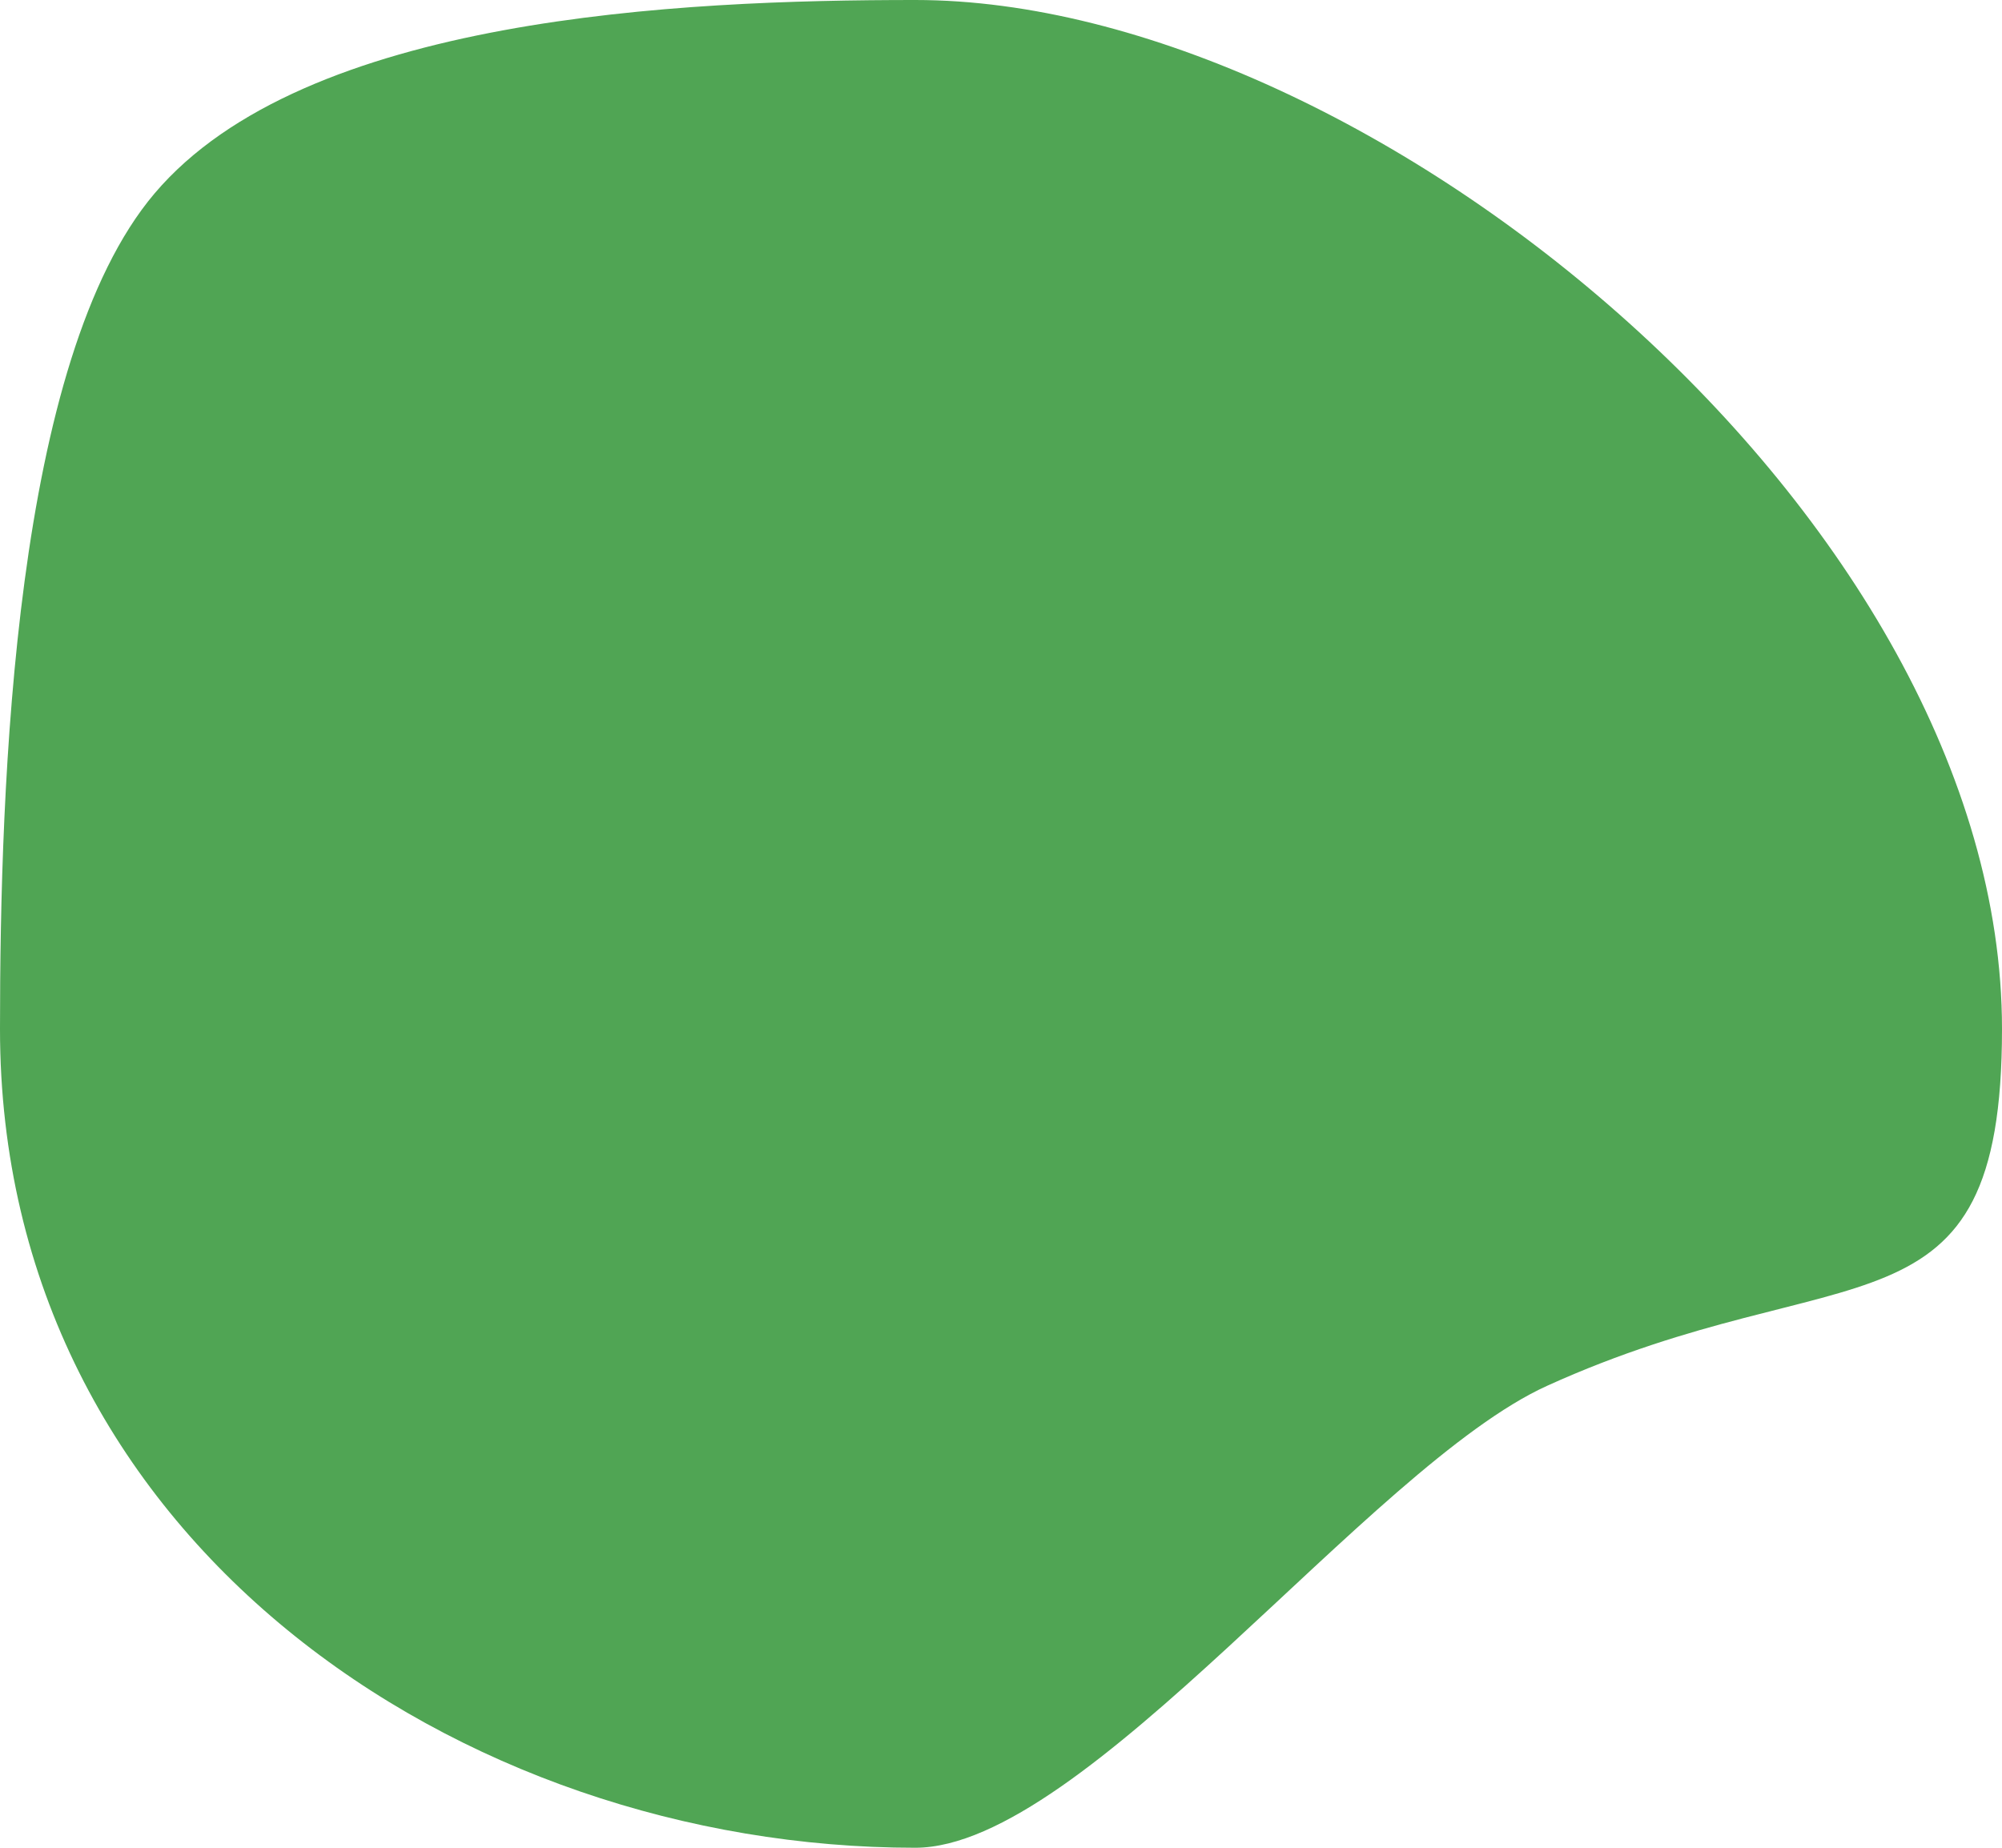
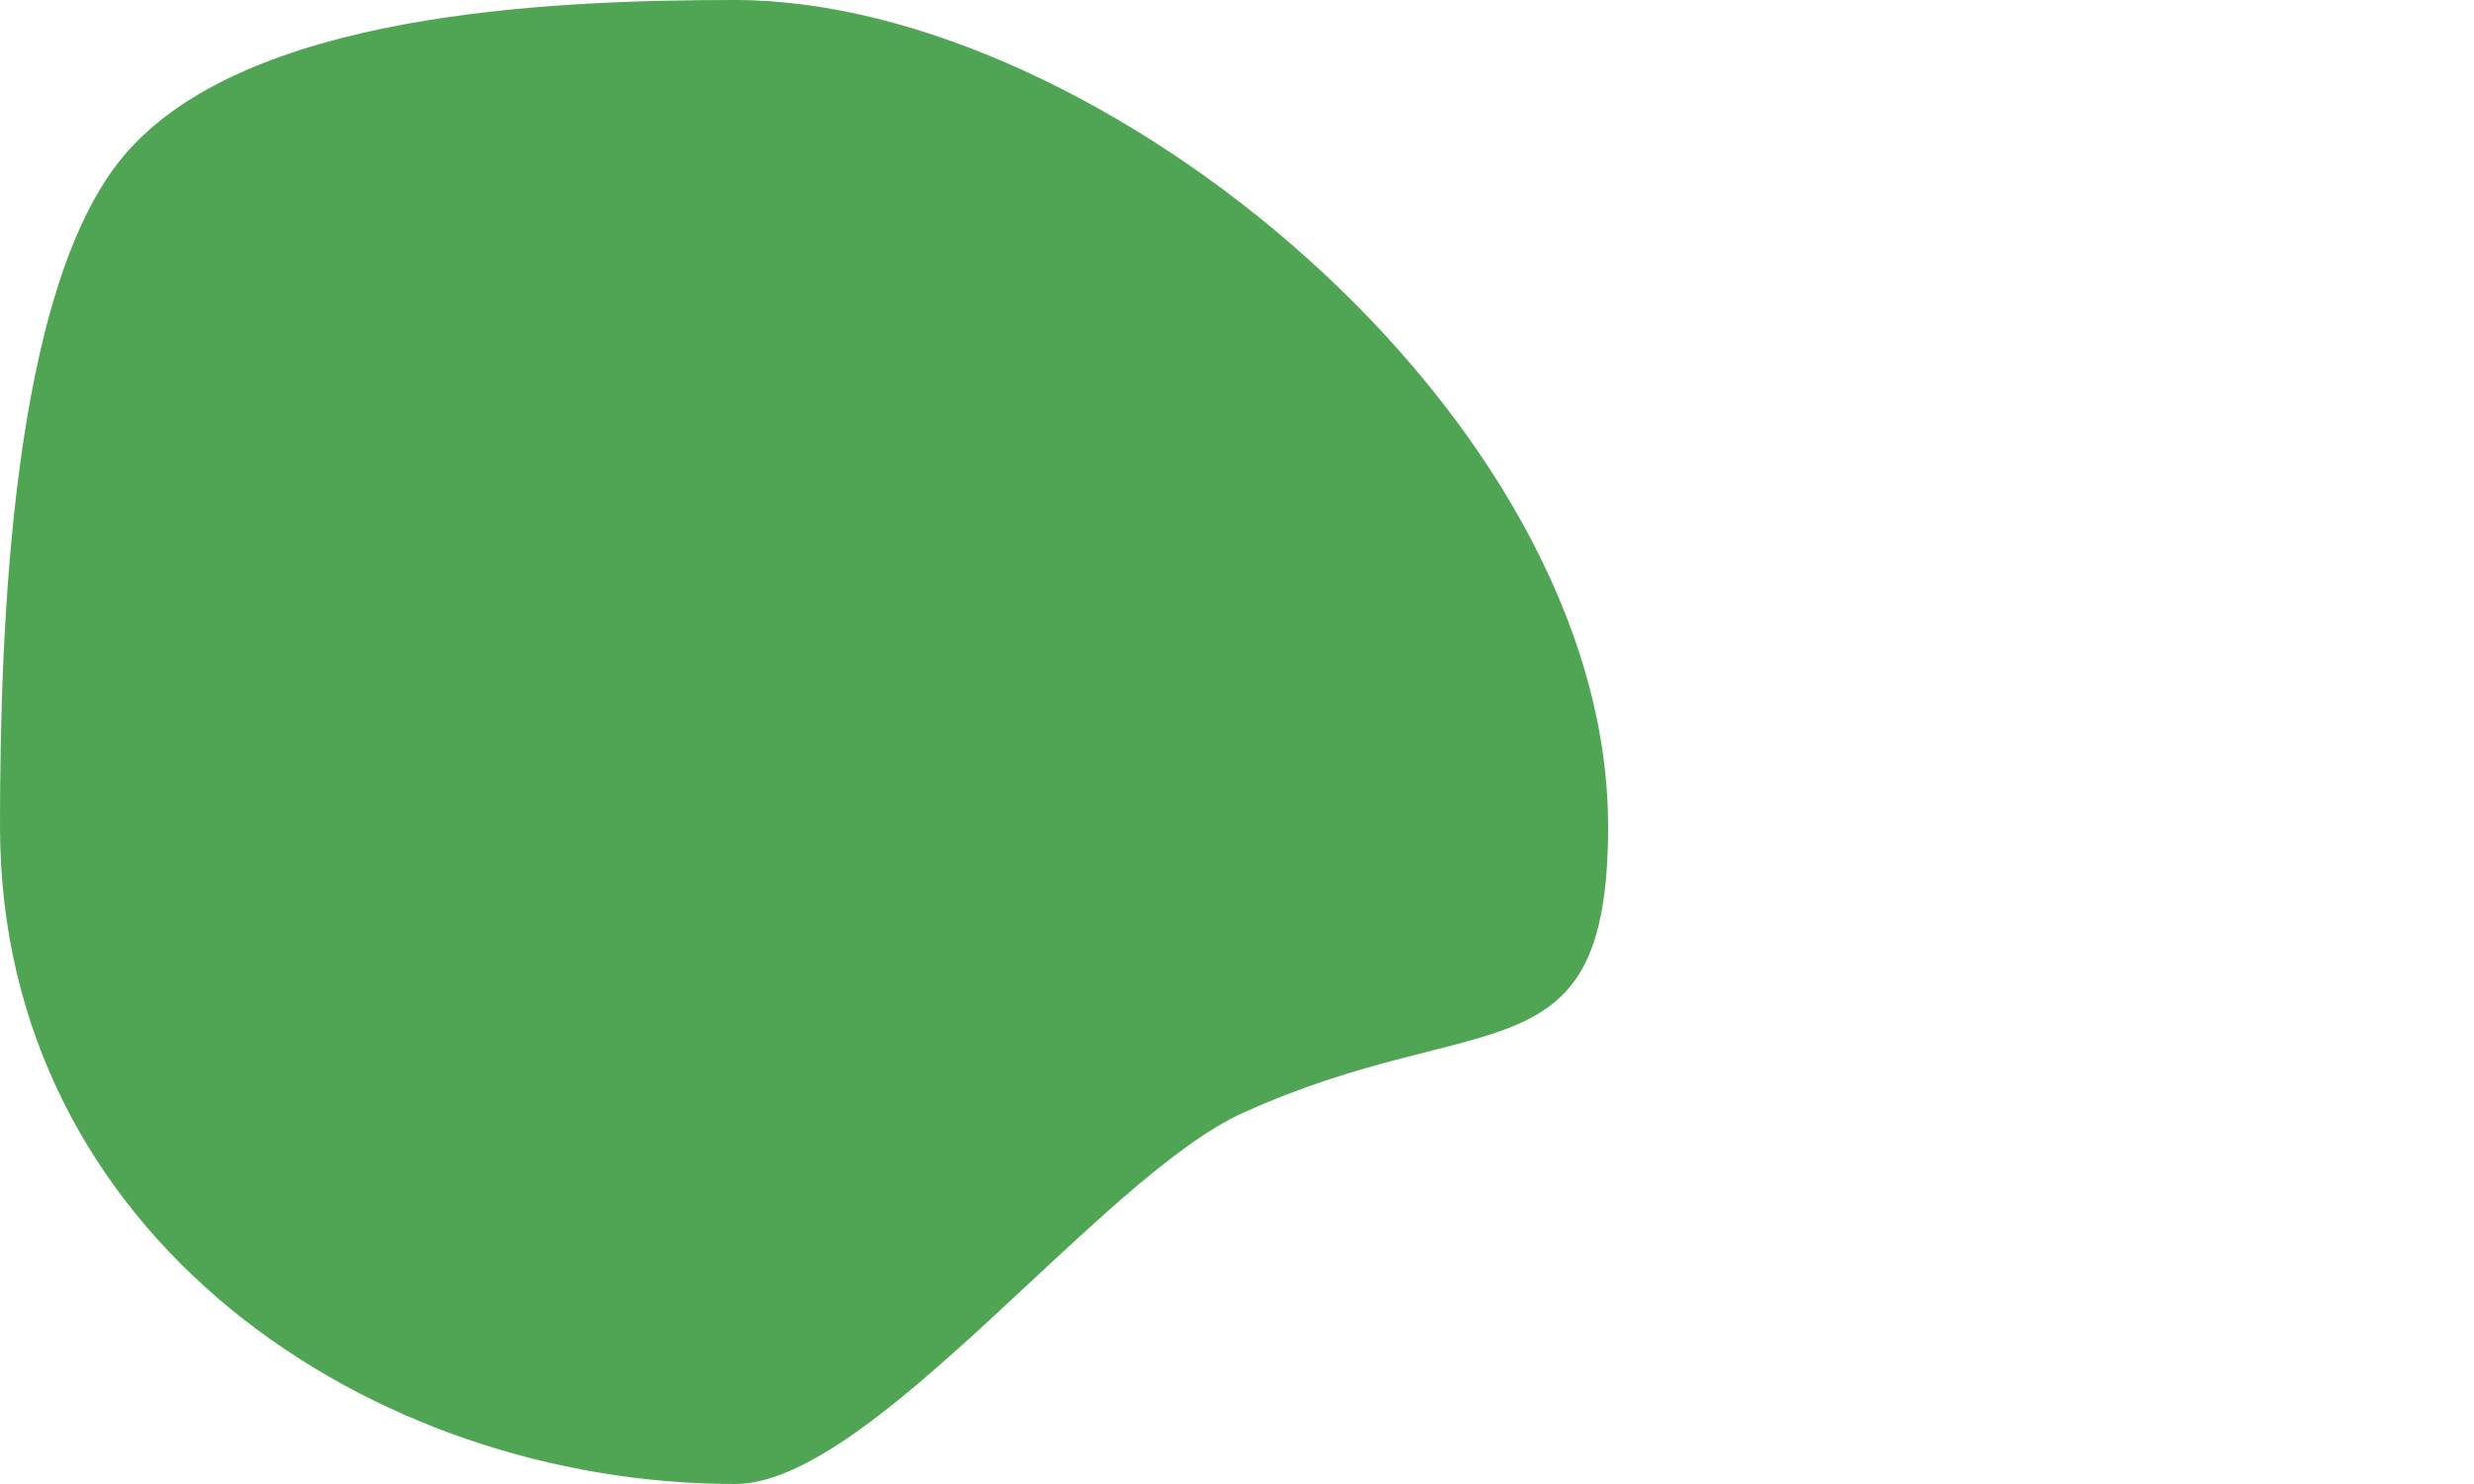
- <svg xmlns="http://www.w3.org/2000/svg" width="13" height="12" viewBox="0 0 13 12" fill="none">
-   <path d="M0 6.683C0 9.996 2.989 12 5.943 12C7.044 12 8.897 9.521 10.046 9C11.977 8.123 13 8.761 13 6.683C13 3.369 8.897 0 5.943 0C4.416 0 1.977 0.107 1.003 1.257C0.092 2.333 0 5.081 0 6.683Z" fill="#50A554" />
+ <svg xmlns="http://www.w3.org/2000/svg" width="20" height="12" viewBox="0 0 20 12" fill="none" version="1.1" id="svg4">
+   <defs id="defs8" />
+   <path d="M 0,6.683 C 0,9.996 2.989,12 5.943,12 7.044,12 8.897,9.521 10.046,9 11.977,8.123 13,8.761 13,6.683 13,3.369 8.897,0 5.943,0 4.416,0 1.977,0.107 1.003,1.257 0.092,2.333 0,5.081 0,6.683 Z" fill="#50a554" id="path2" />
</svg>
